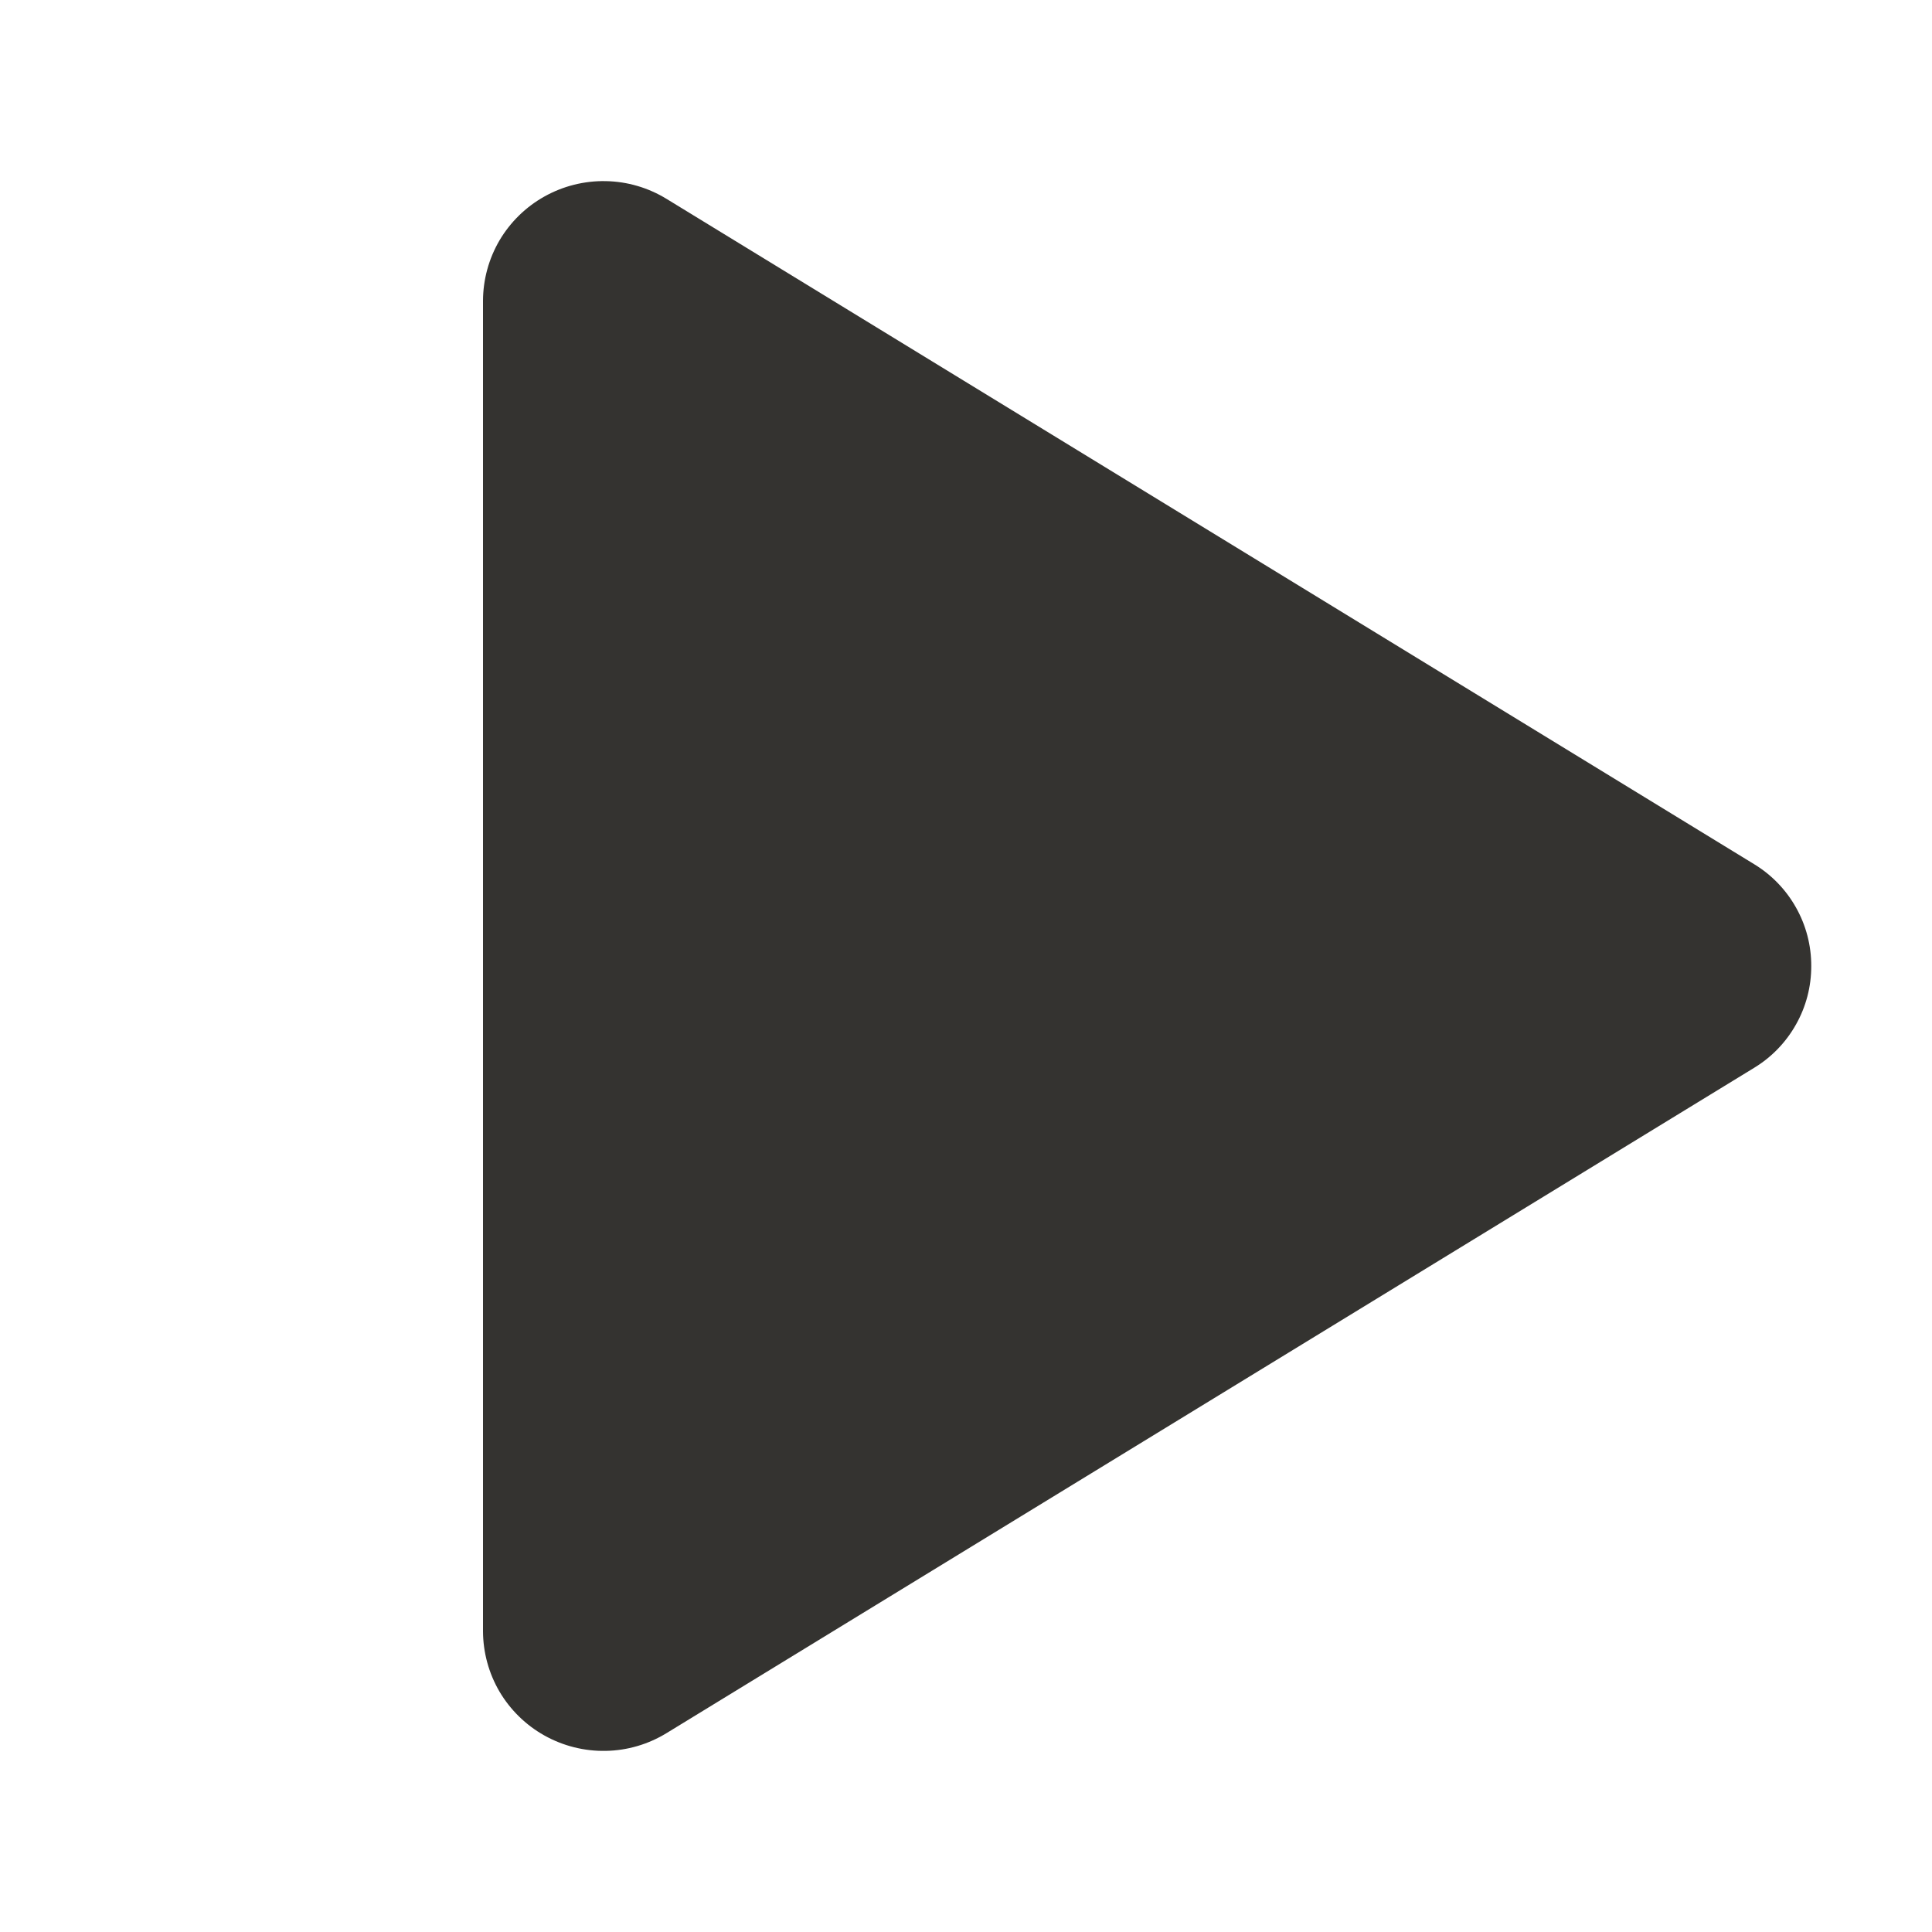
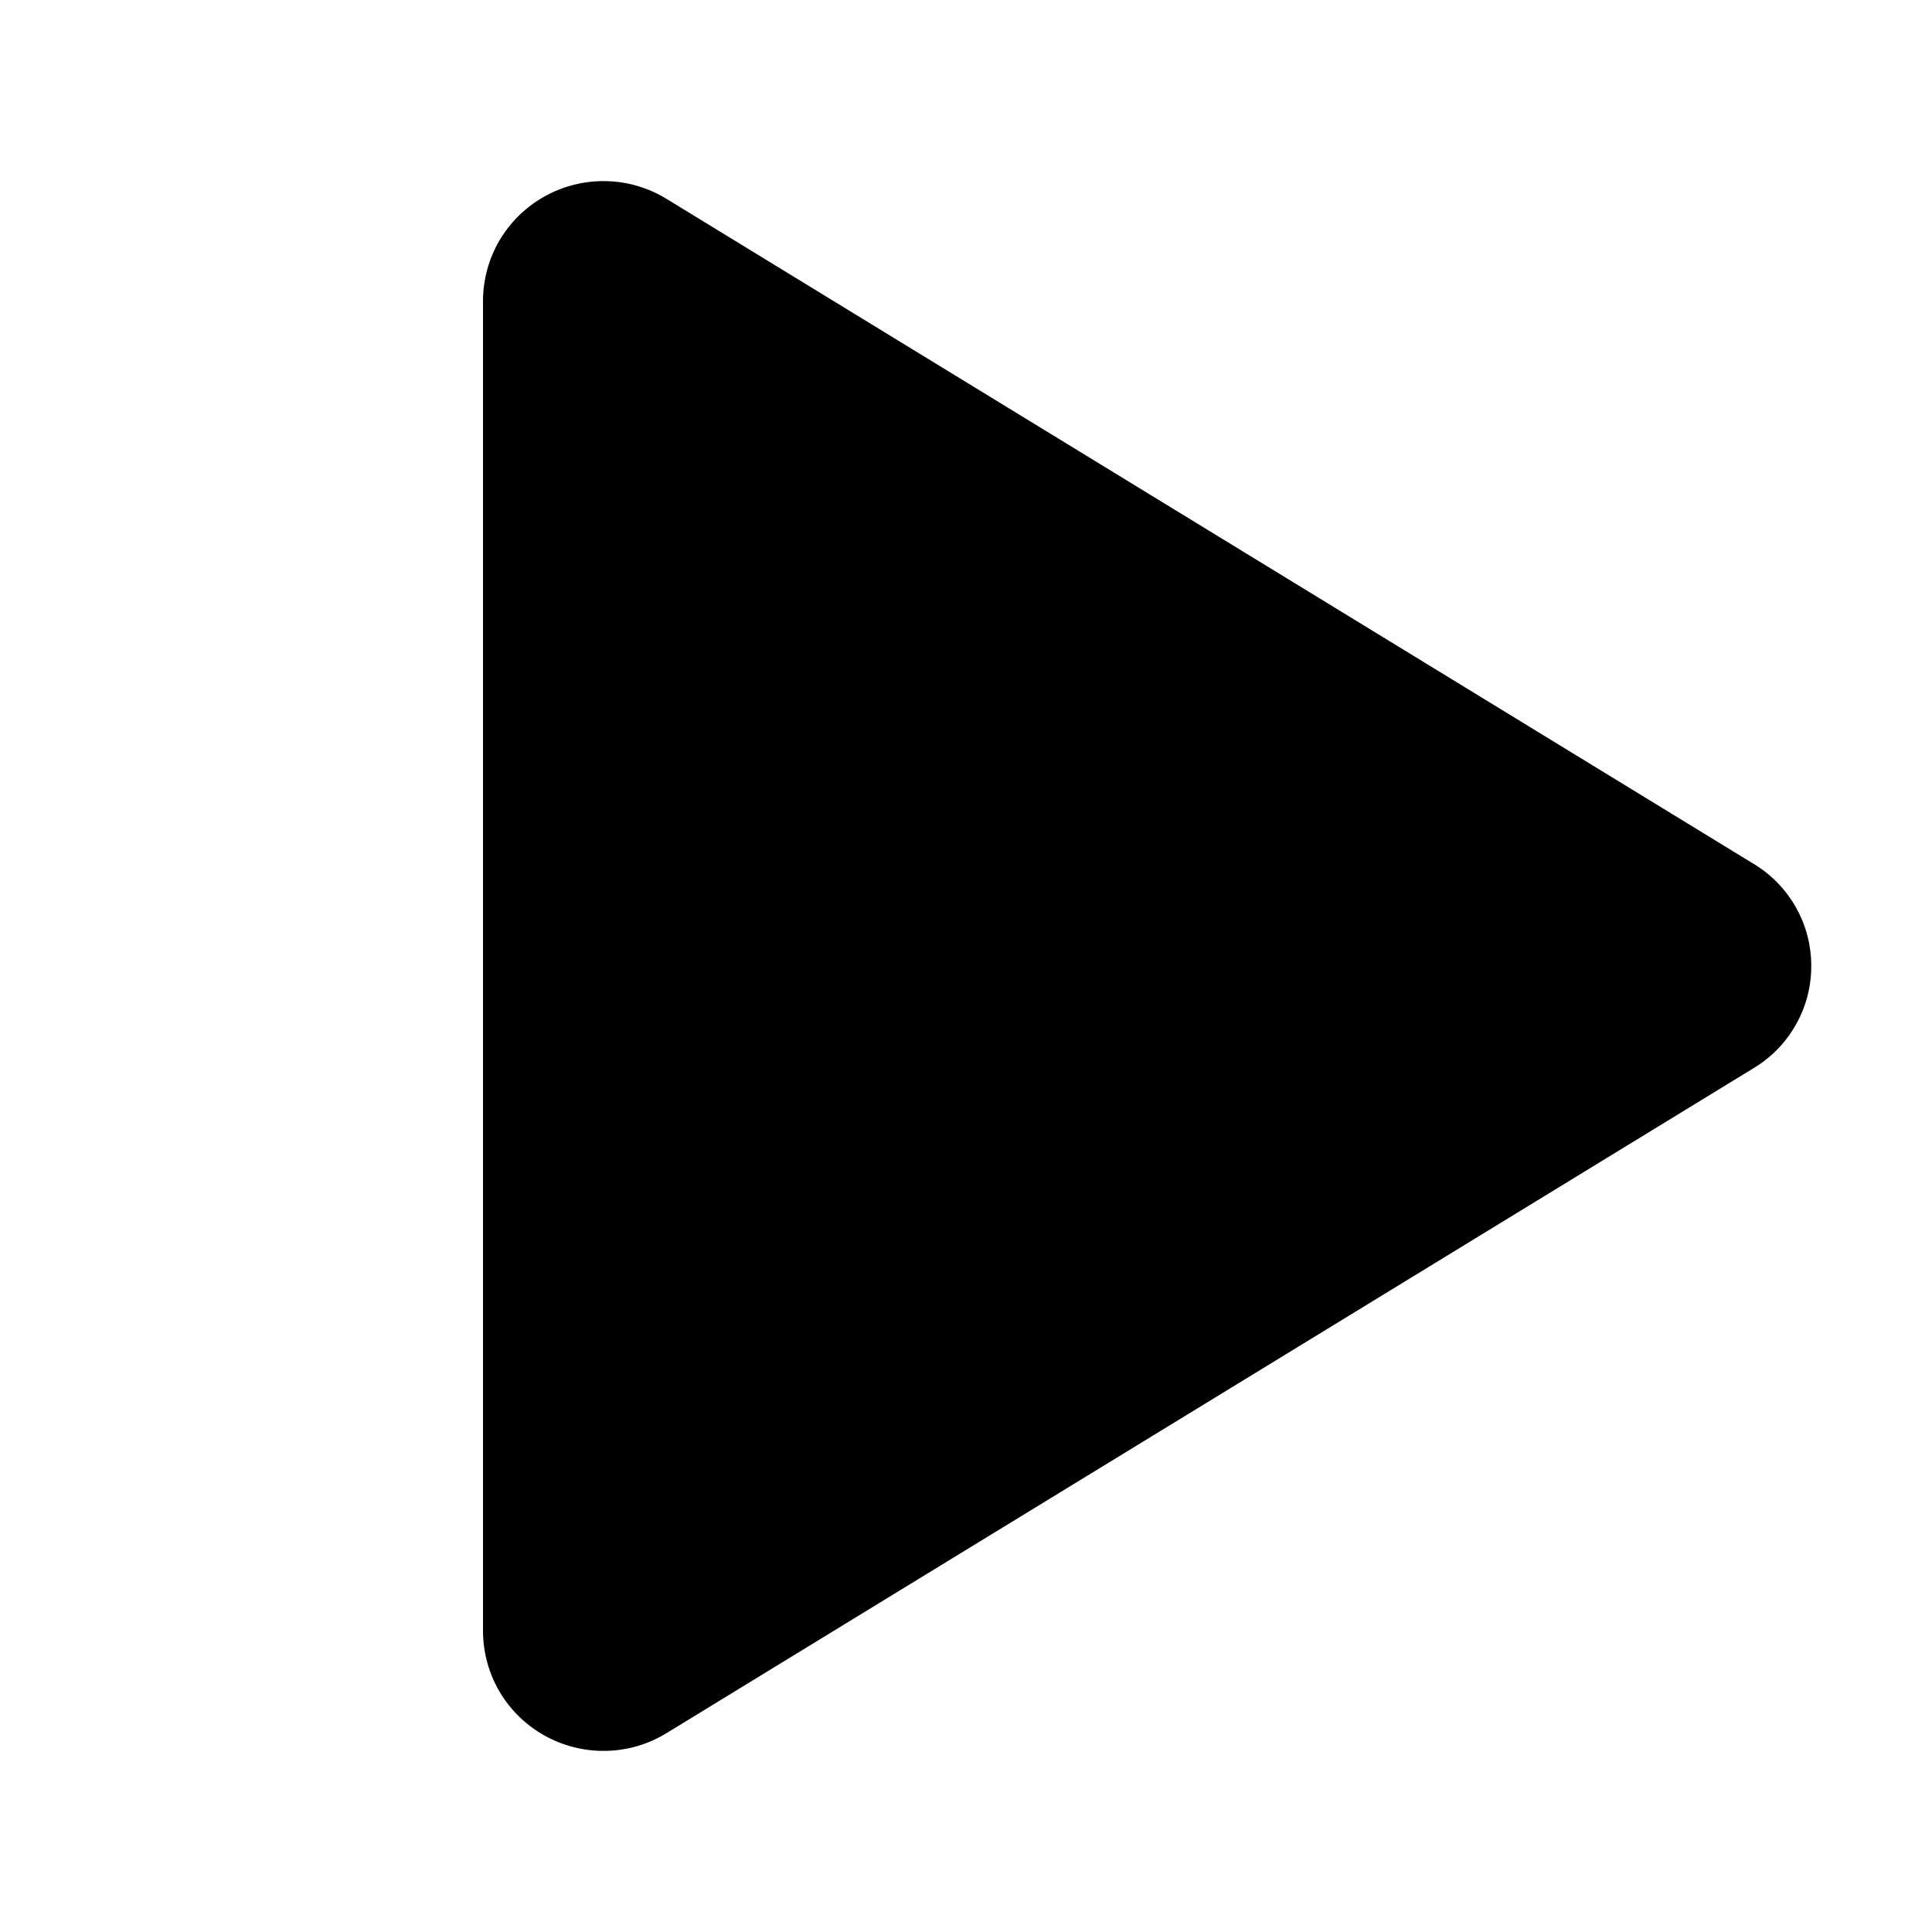
- <svg xmlns="http://www.w3.org/2000/svg" width="32" height="32" viewBox="0 0 32 32" fill="none">
-   <path d="M30 16C30.001 16.34 29.914 16.674 29.747 16.969C29.581 17.265 29.341 17.513 29.05 17.689L11.04 28.706C10.736 28.892 10.389 28.994 10.033 29C9.677 29.007 9.325 28.918 9.015 28.744C8.708 28.572 8.452 28.321 8.273 28.018C8.095 27.714 8.001 27.368 8 27.016V4.984C8.001 4.632 8.095 4.286 8.273 3.982C8.452 3.679 8.708 3.428 9.015 3.256C9.325 3.082 9.677 2.993 10.033 3C10.389 3.006 10.736 3.108 11.04 3.294L29.05 14.311C29.341 14.487 29.581 14.735 29.747 15.031C29.914 15.326 30.001 15.661 30 16Z" fill="#343330" />
+ <svg xmlns="http://www.w3.org/2000/svg" viewBox="0 0 32 32">
+   <path d="M30 16C30.001 16.34 29.914 16.674 29.747 16.969C29.581 17.265 29.341 17.513 29.05 17.689L11.04 28.706C10.736 28.892 10.389 28.994 10.033 29C9.677 29.007 9.325 28.918 9.015 28.744C8.708 28.572 8.452 28.321 8.273 28.018C8.095 27.714 8.001 27.368 8 27.016V4.984C8.001 4.632 8.095 4.286 8.273 3.982C8.452 3.679 8.708 3.428 9.015 3.256C9.325 3.082 9.677 2.993 10.033 3C10.389 3.006 10.736 3.108 11.04 3.294L29.05 14.311C29.341 14.487 29.581 14.735 29.747 15.031C29.914 15.326 30.001 15.661 30 16Z" />
</svg>
